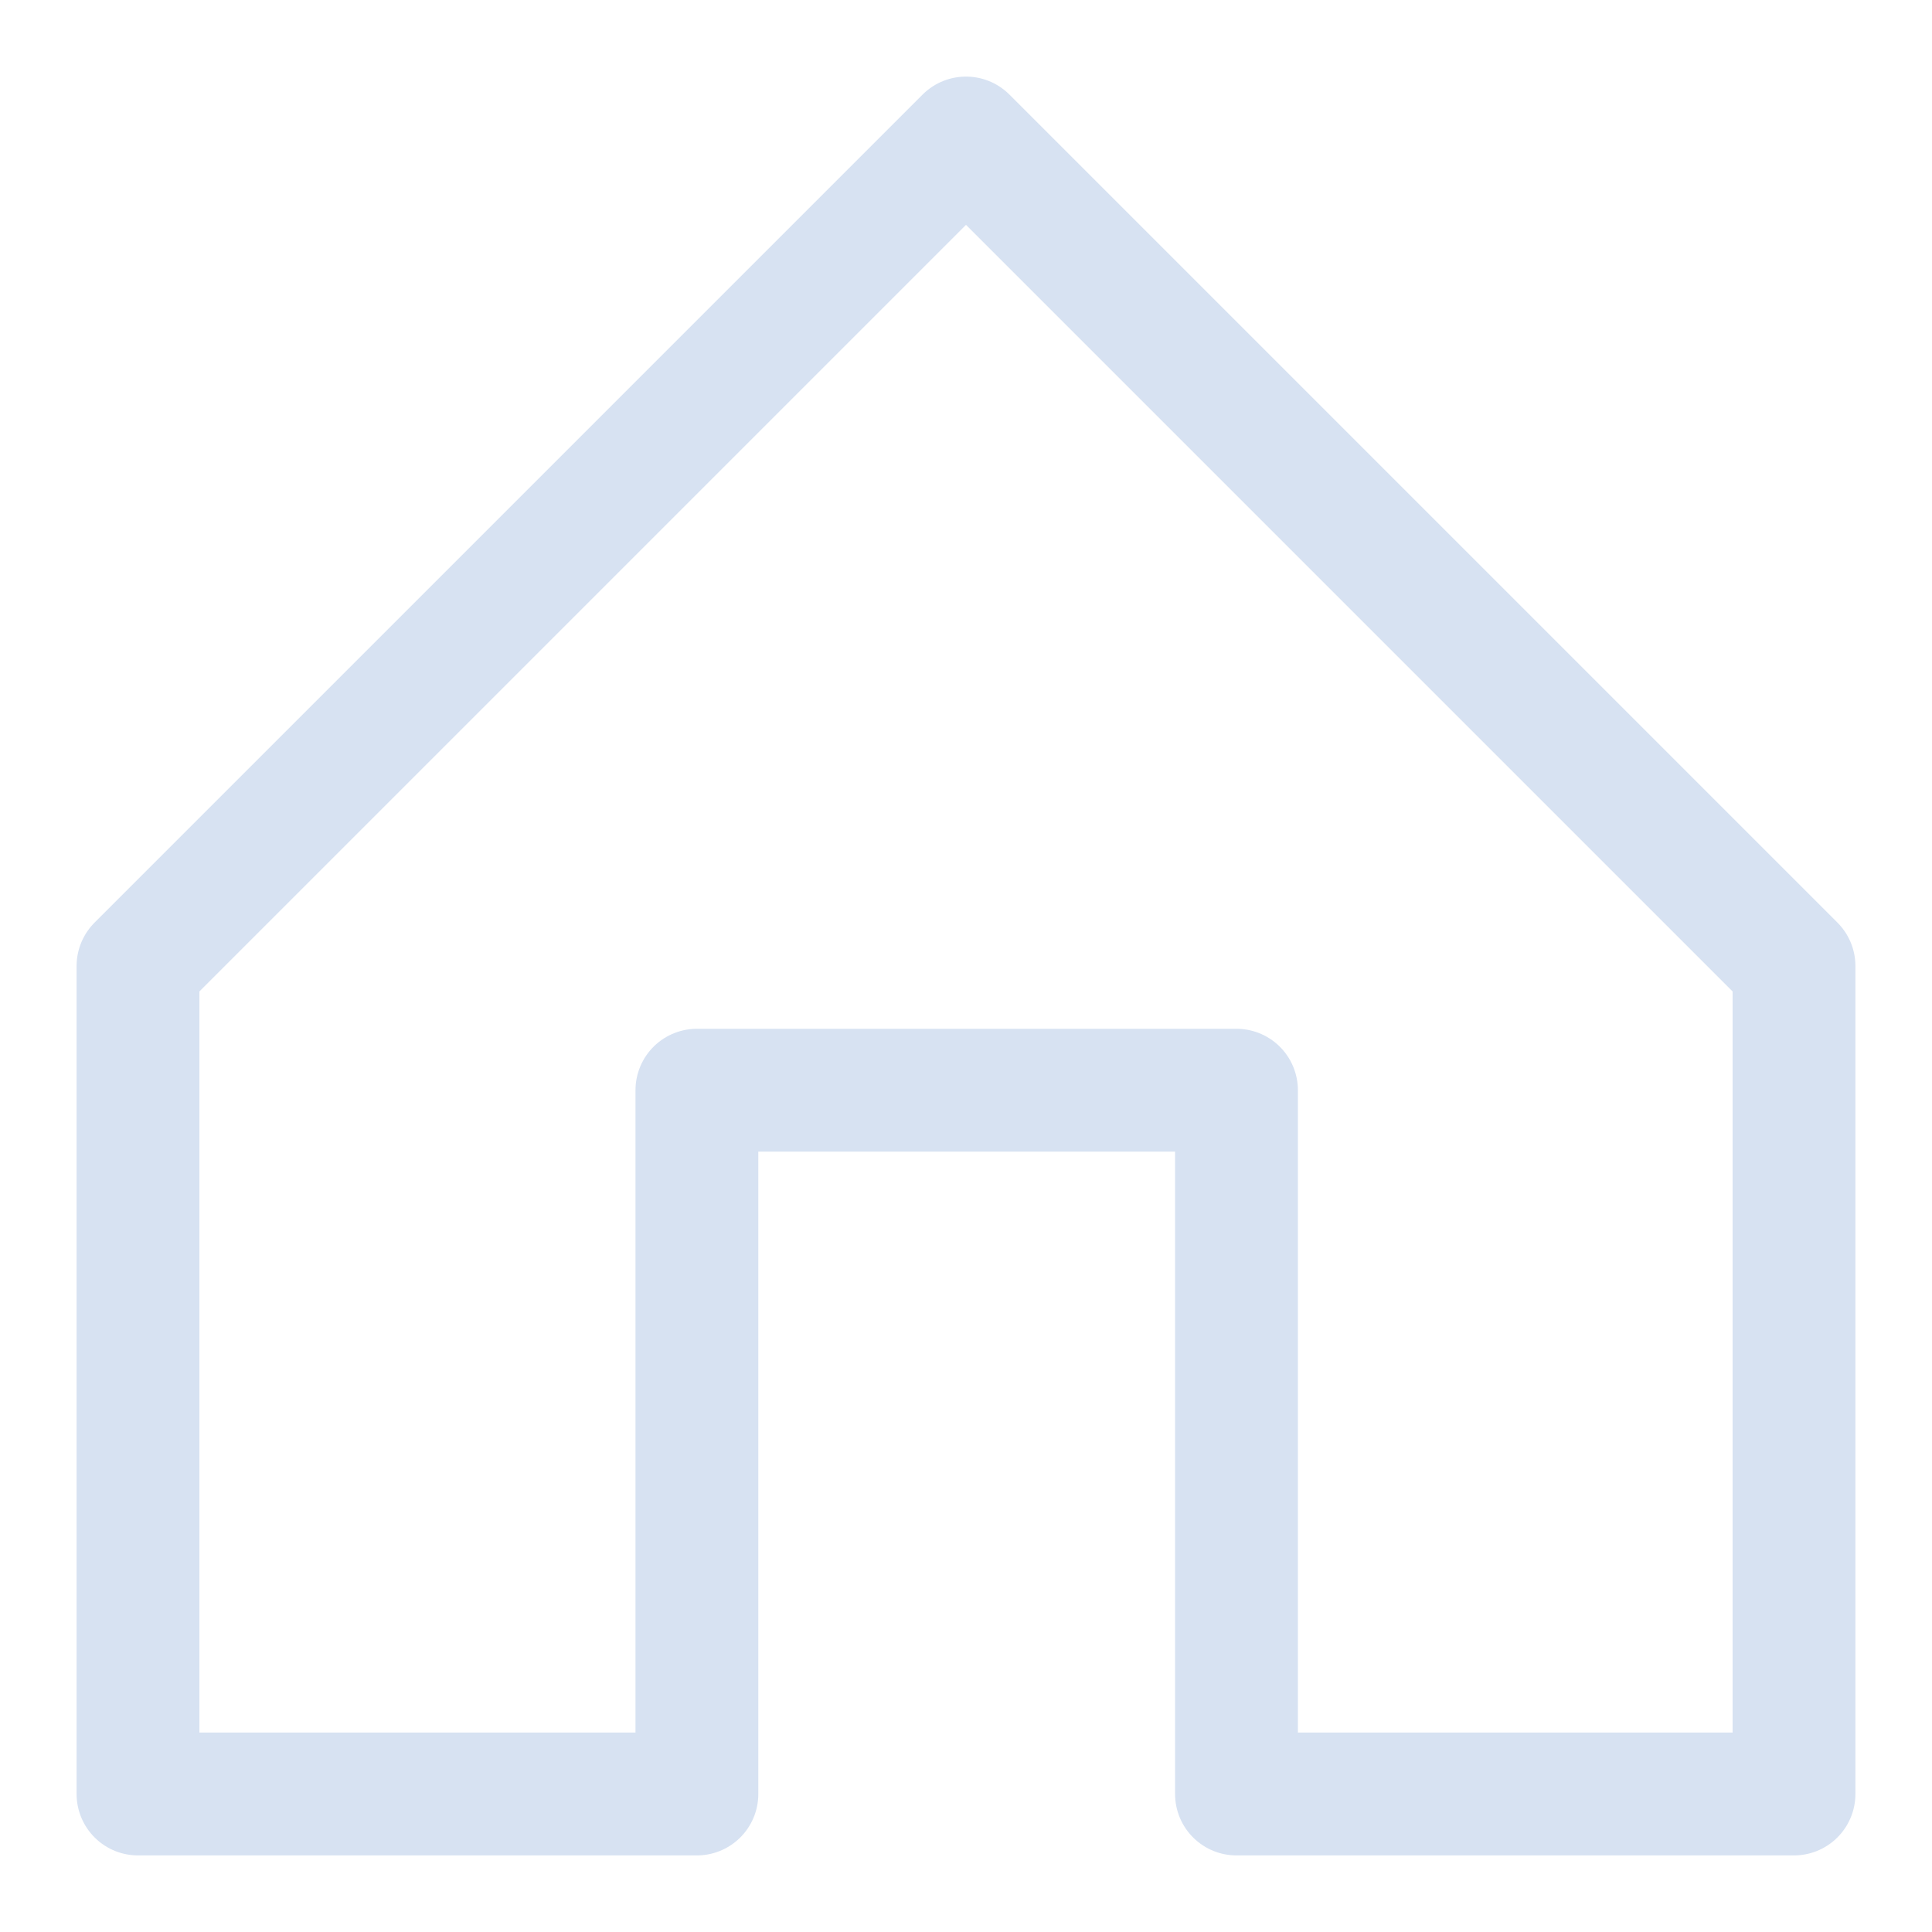
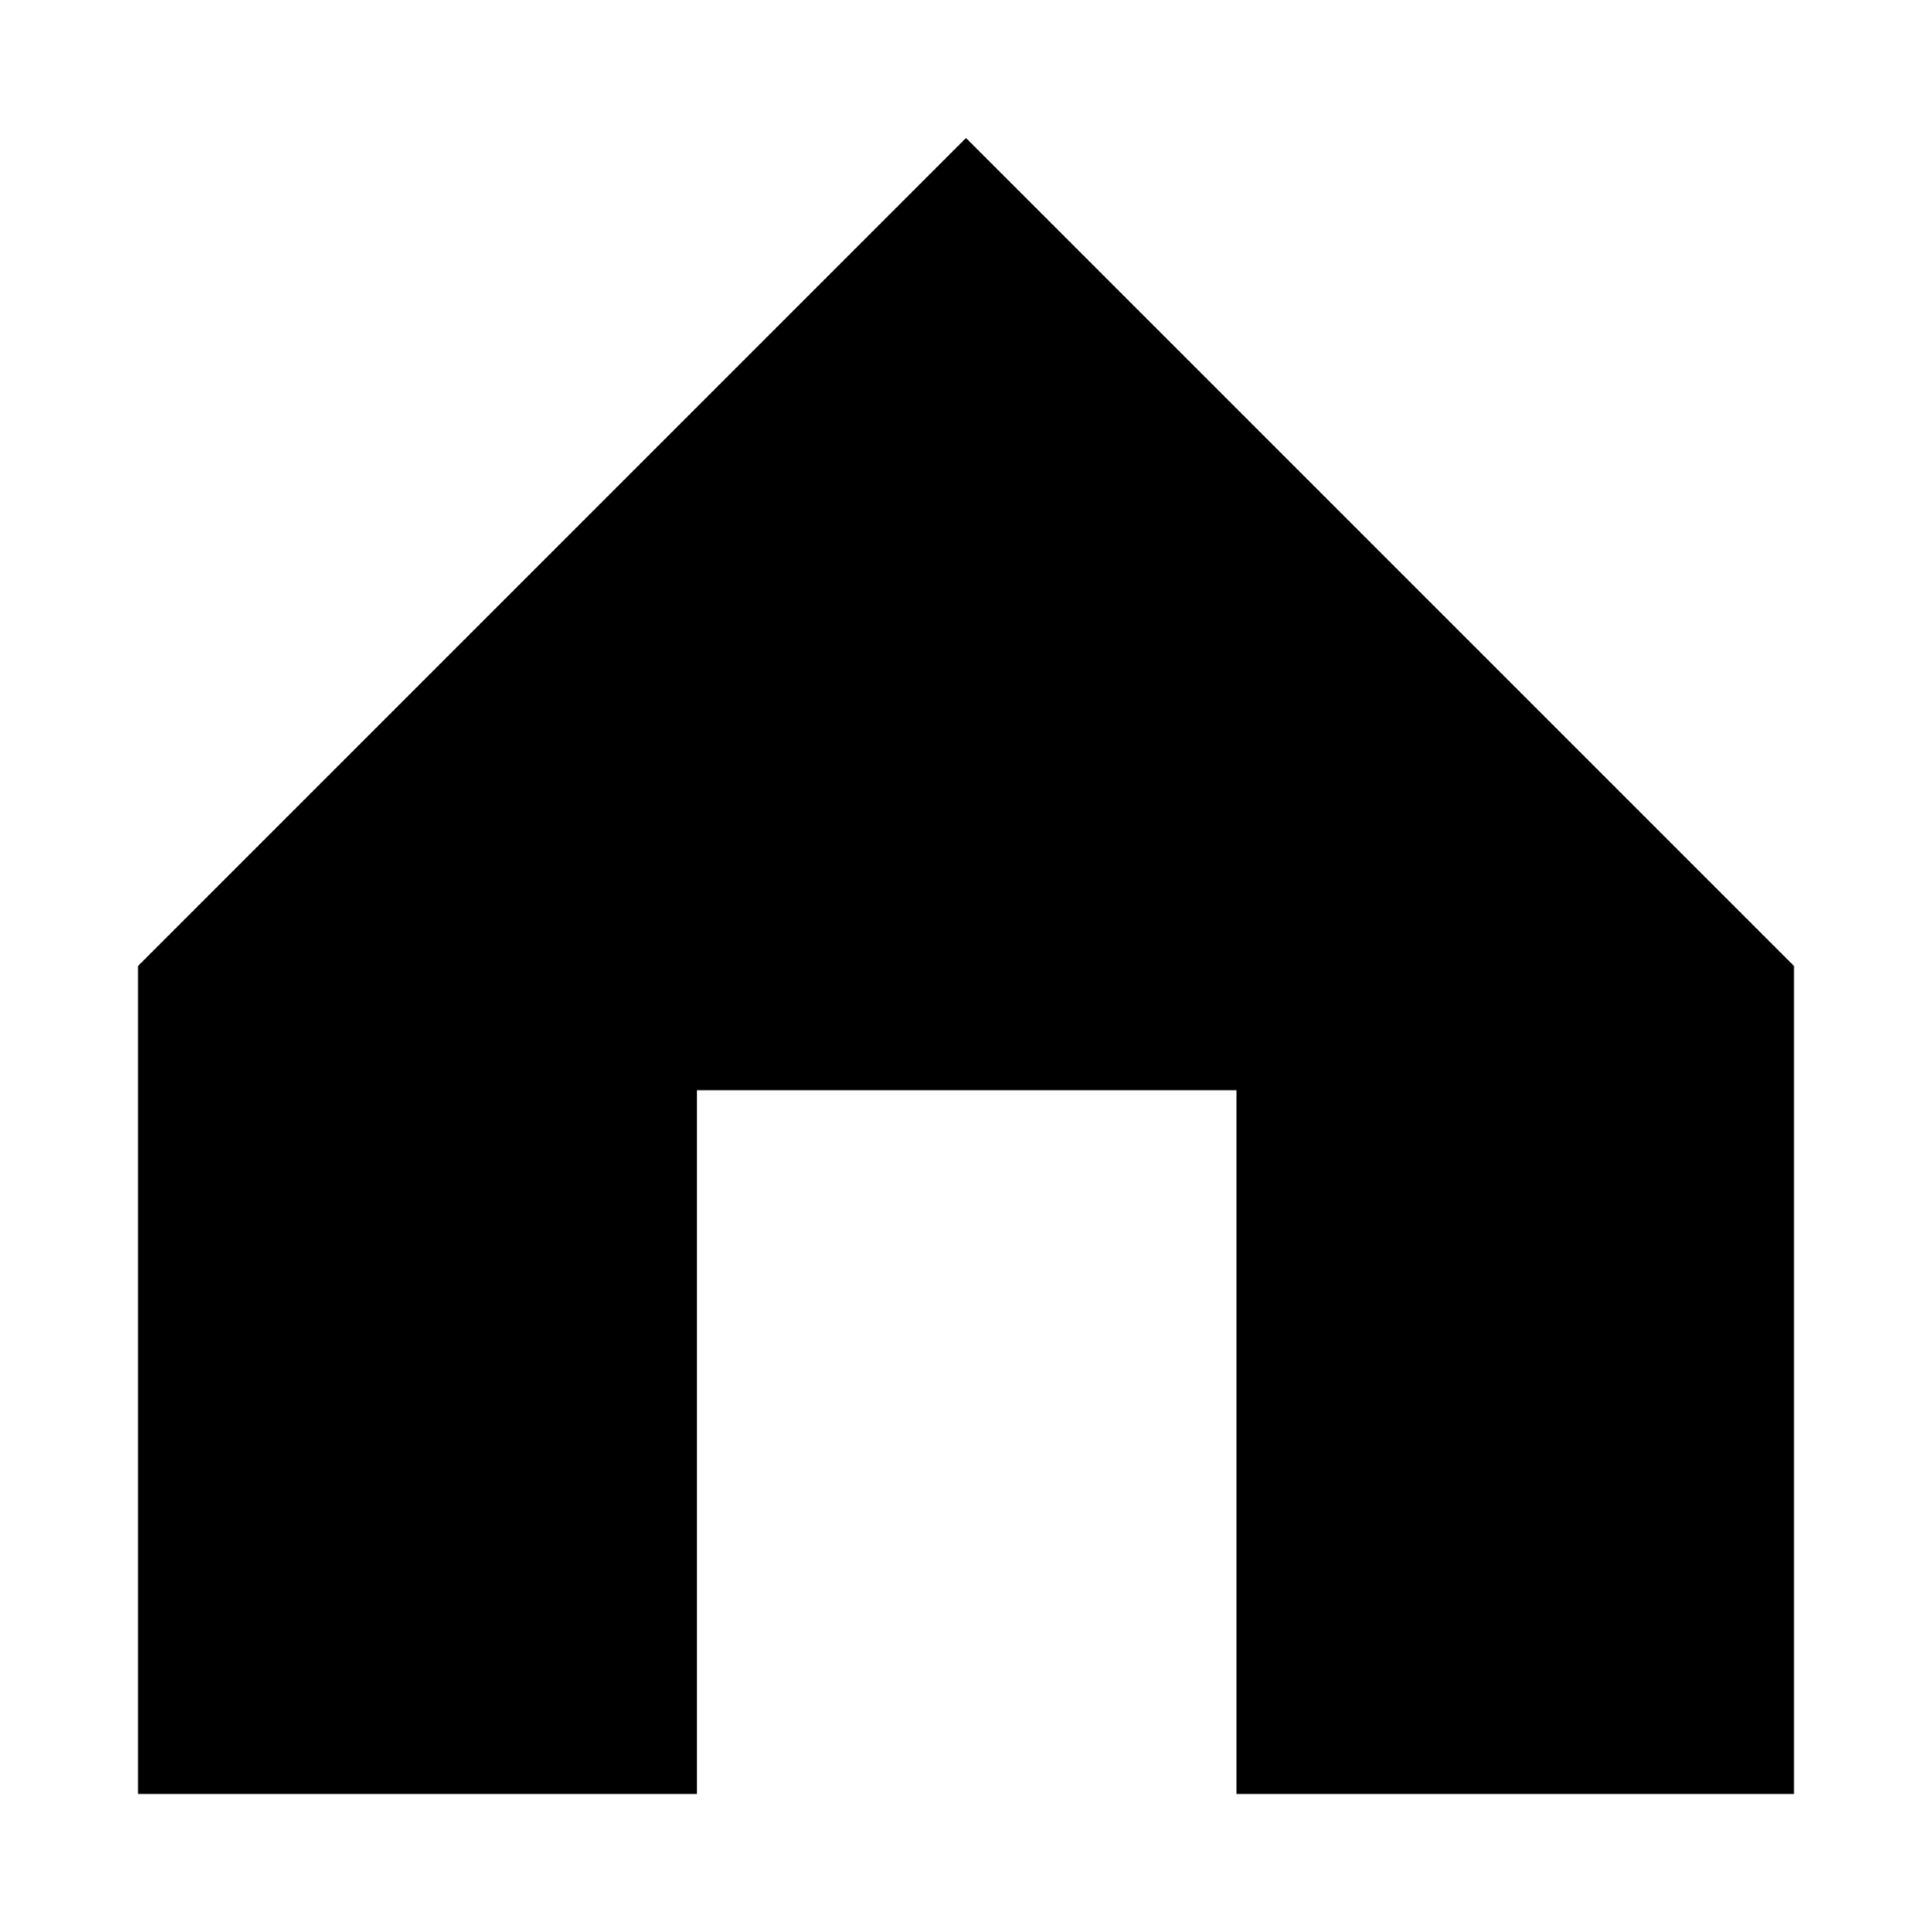
- <svg xmlns="http://www.w3.org/2000/svg" width="14" height="14" viewBox="0 0 14 14" fill="none">
-   <path fill-rule="evenodd" clip-rule="evenodd" d="M13 13V7L7 1L1 7V13H5.05V7.9H8.96V13H13Z" stroke="#D7E2F2" stroke-width="0.89" stroke-linecap="round" stroke-linejoin="round" />
+ <svg xmlns="http://www.w3.org/2000/svg" width="14" height="14" viewBox="0 0 14 14">
+   <path fill-rule="evenodd" clip-rule="evenodd" d="M13 13V7L7 1L1 7V13H5.05V7.9H8.96V13H13Z" stroke-width="0.89" stroke-linecap="round" stroke-linejoin="round" />
</svg>
